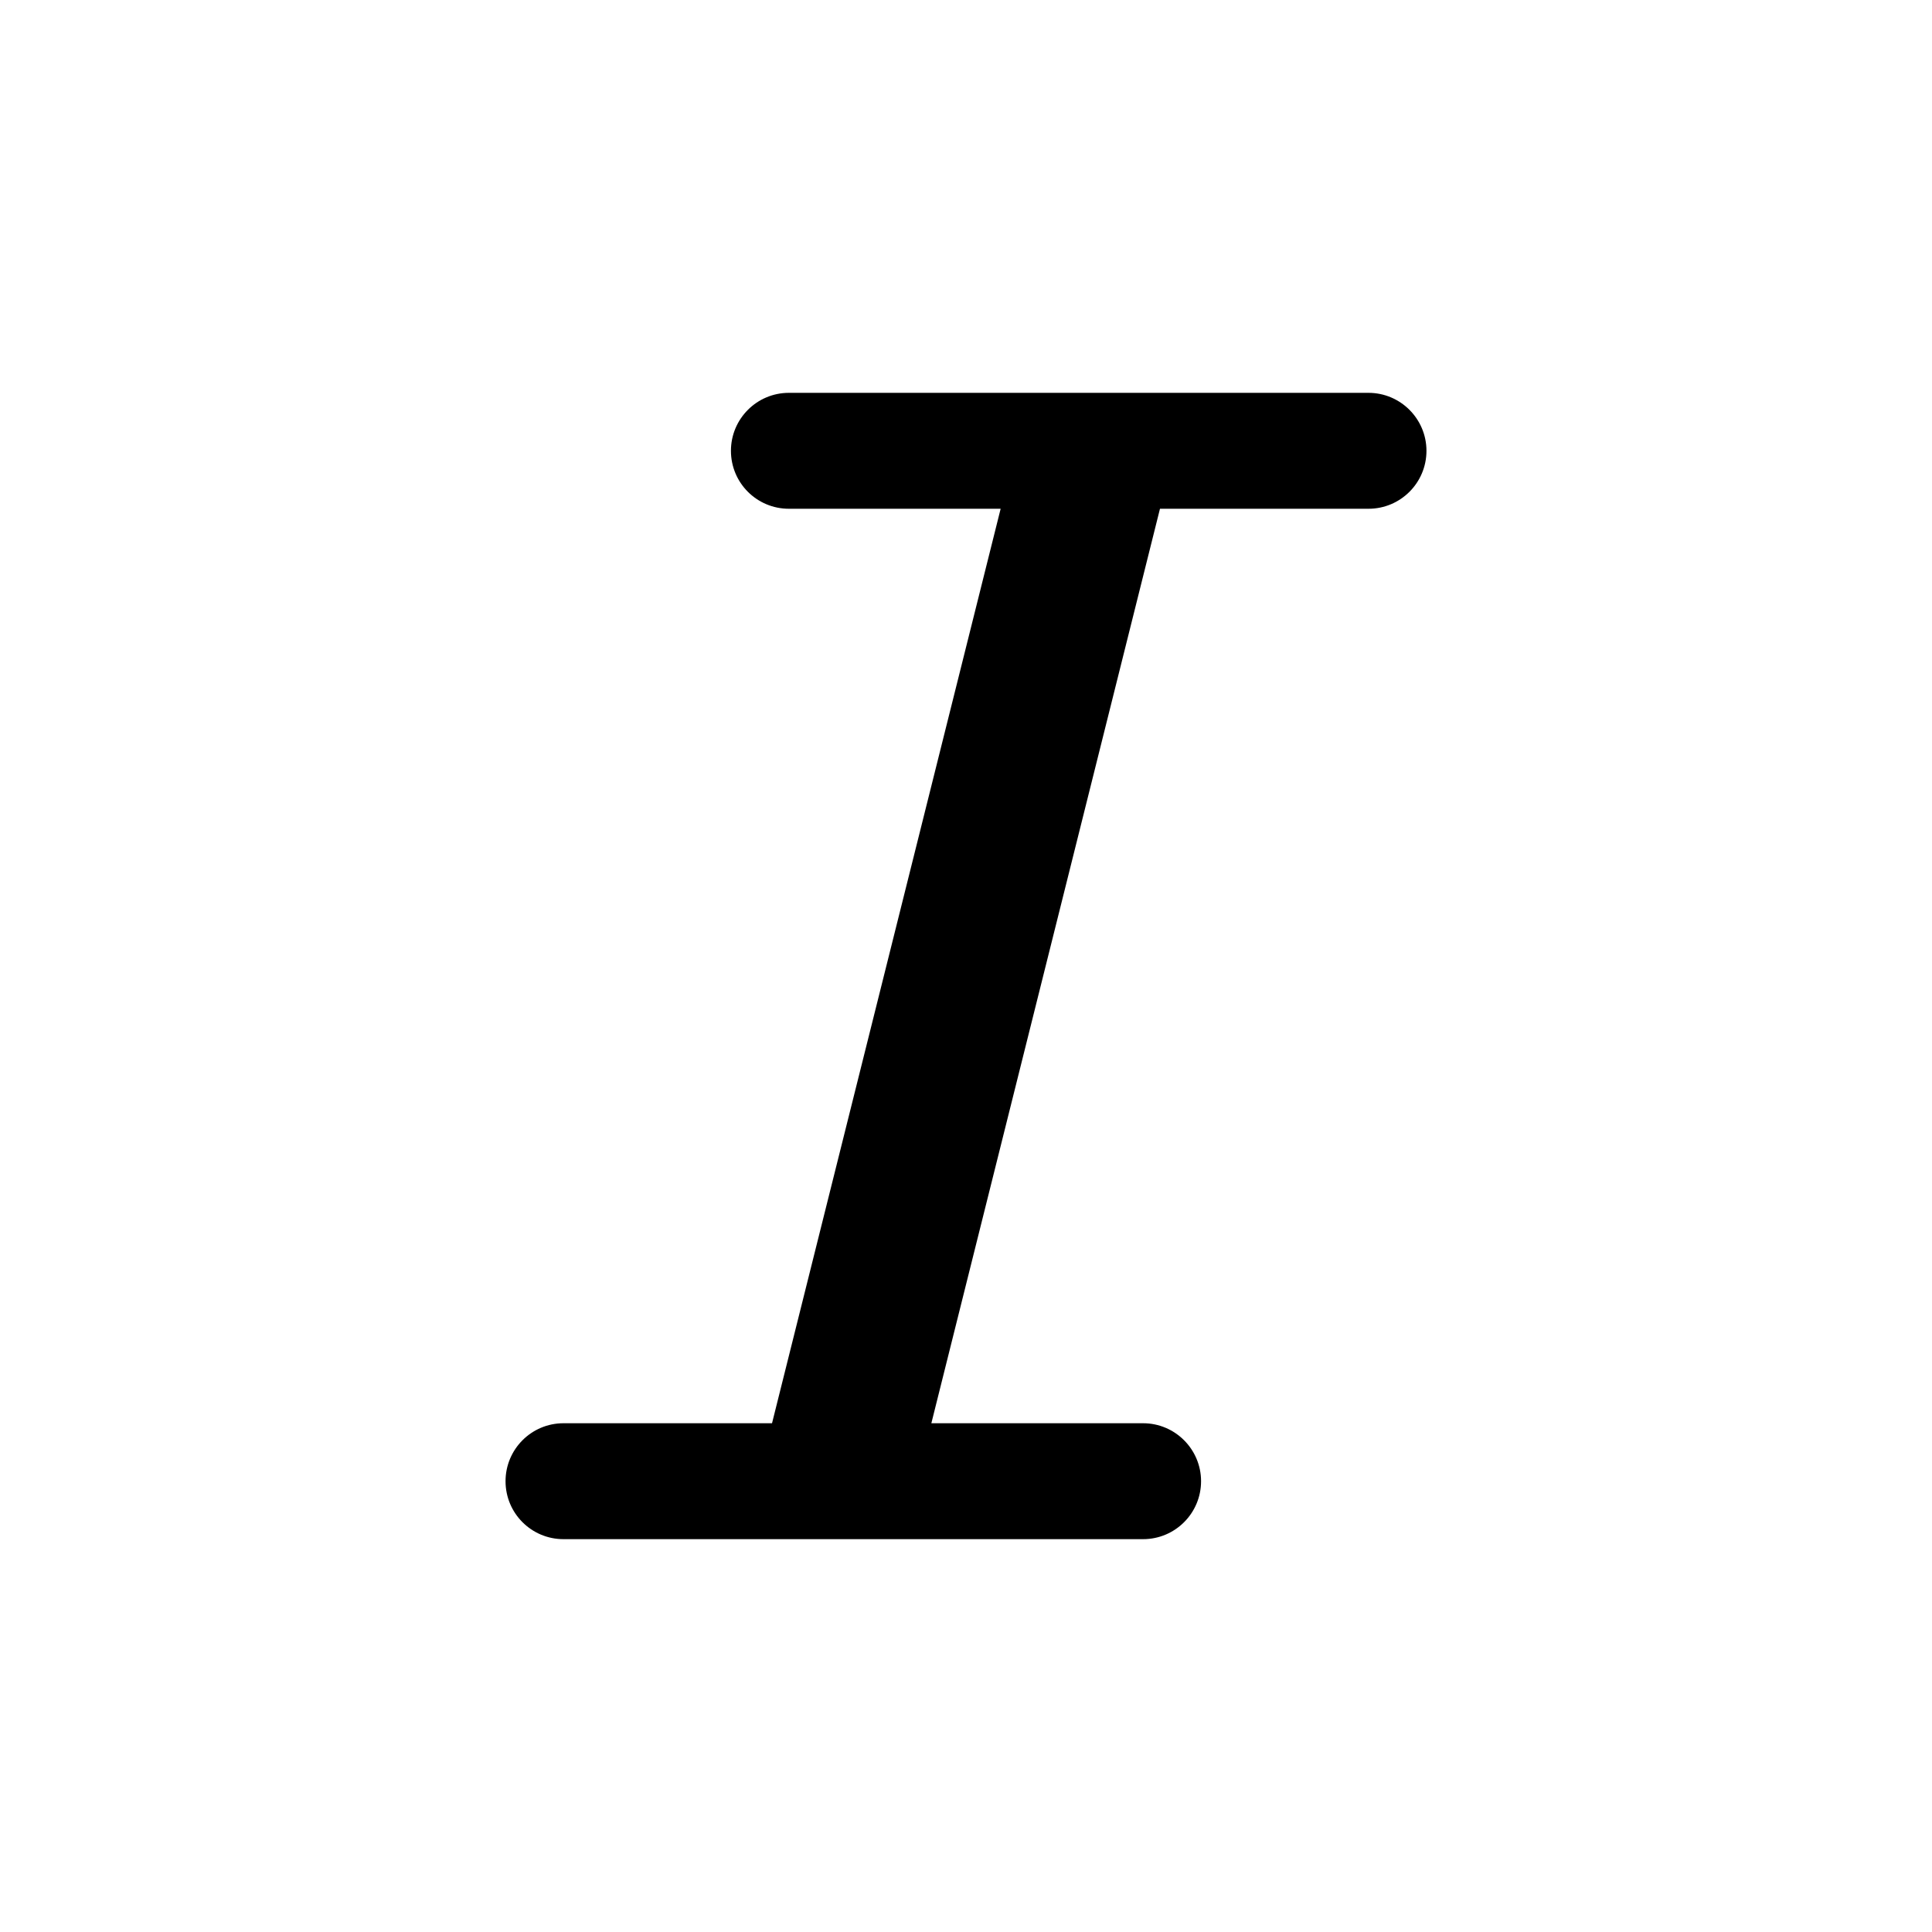
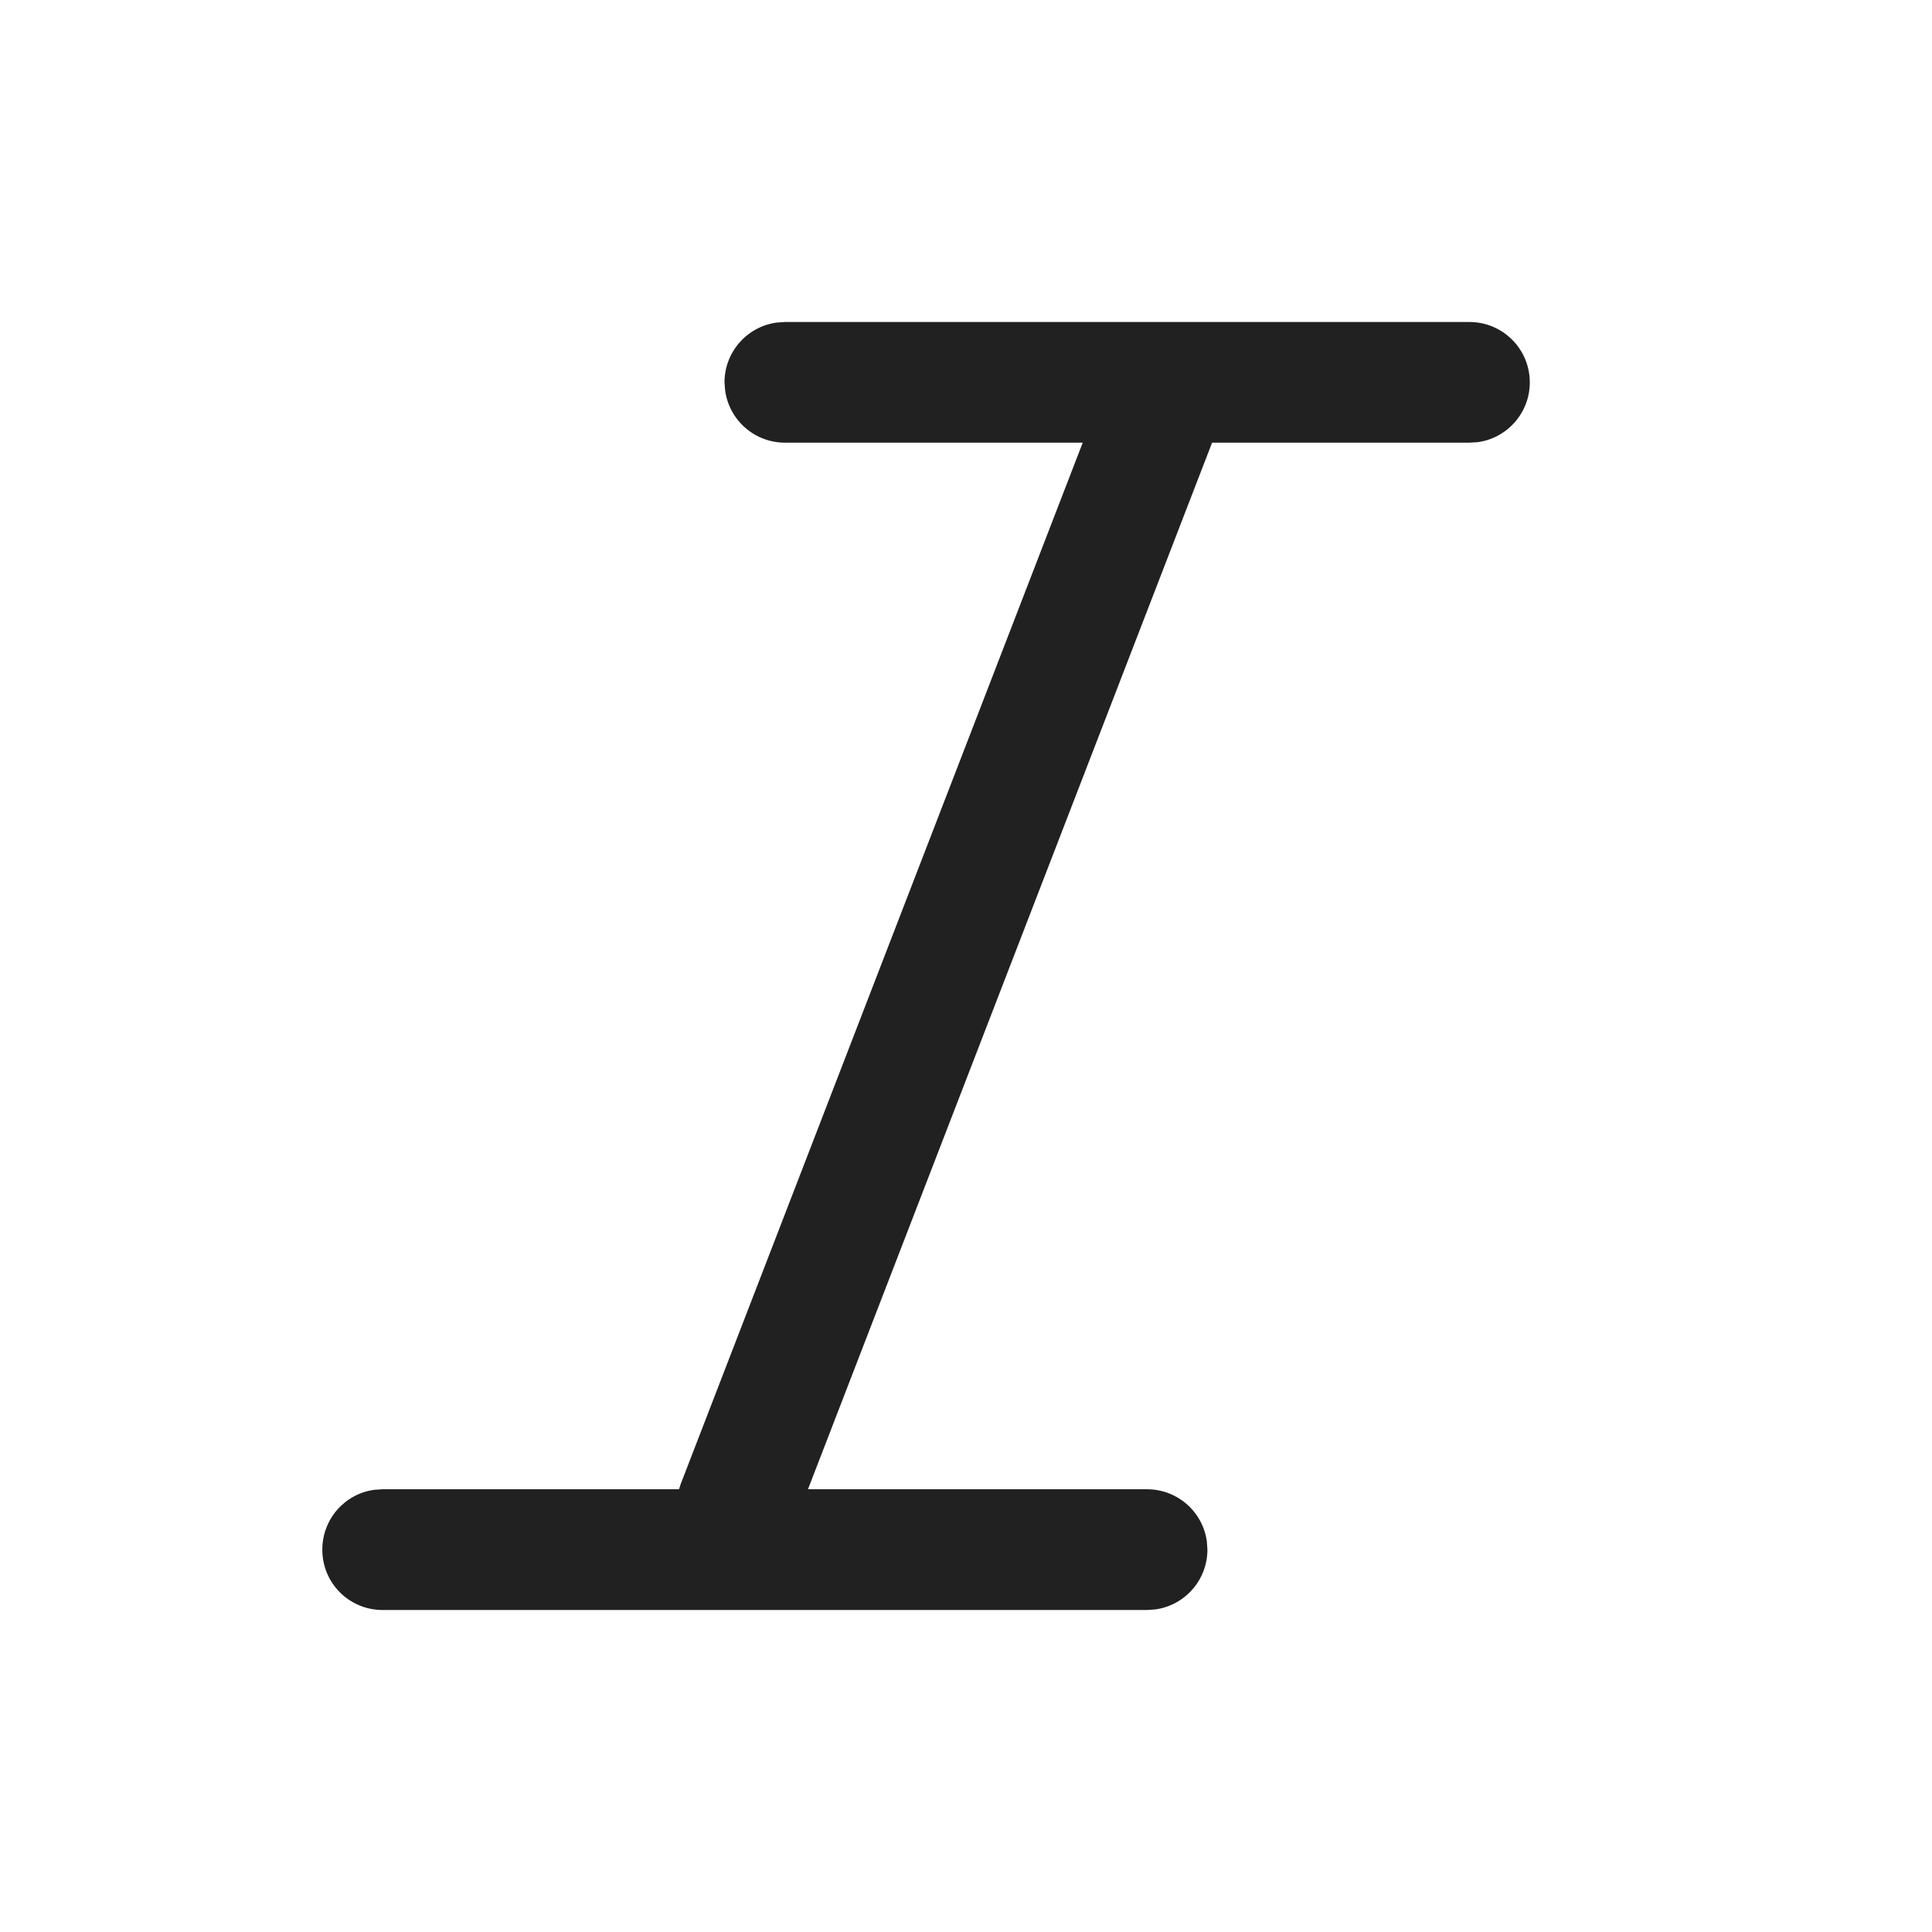
- <svg xmlns="http://www.w3.org/2000/svg" width="800px" height="800px" viewBox="0 0 15 15" fill="none">
-   <path fill-rule="evenodd" clip-rule="evenodd" d="M5.675 3.5C5.675 3.252 5.876 3.05 6.125 3.05H10.625C10.873 3.05 11.075 3.252 11.075 3.5C11.075 3.749 10.873 3.95 10.625 3.95H9.006L7.231 11.05H8.875C9.123 11.05 9.325 11.252 9.325 11.5C9.325 11.749 9.123 11.95 8.875 11.95H4.375C4.126 11.95 3.925 11.749 3.925 11.5C3.925 11.252 4.126 11.05 4.375 11.05H5.994L7.769 3.95H6.125C5.876 3.95 5.675 3.749 5.675 3.5Z" fill="#000000" />
+ <svg xmlns="http://www.w3.org/2000/svg" width="24" height="24" fill="none" viewBox="0 0 24 24">
+   <path d="M9.75 4h8.504a.75.75 0 0 1 .102 1.493l-.102.006h-3.197L10.037 18.5h4.213a.75.75 0 0 1 .742.648l.007.102a.75.75 0 0 1-.648.743L14.25 20h-9.5a.747.747 0 0 1-.746-.75c0-.38.28-.694.645-.743l.101-.007h3.685l.021-.065L13.45 5.499h-3.7a.75.75 0 0 1-.742-.648L9 4.75a.75.75 0 0 1 .648-.743L9.751 4h8.503-8.503Z" fill="#212121" />
</svg>
